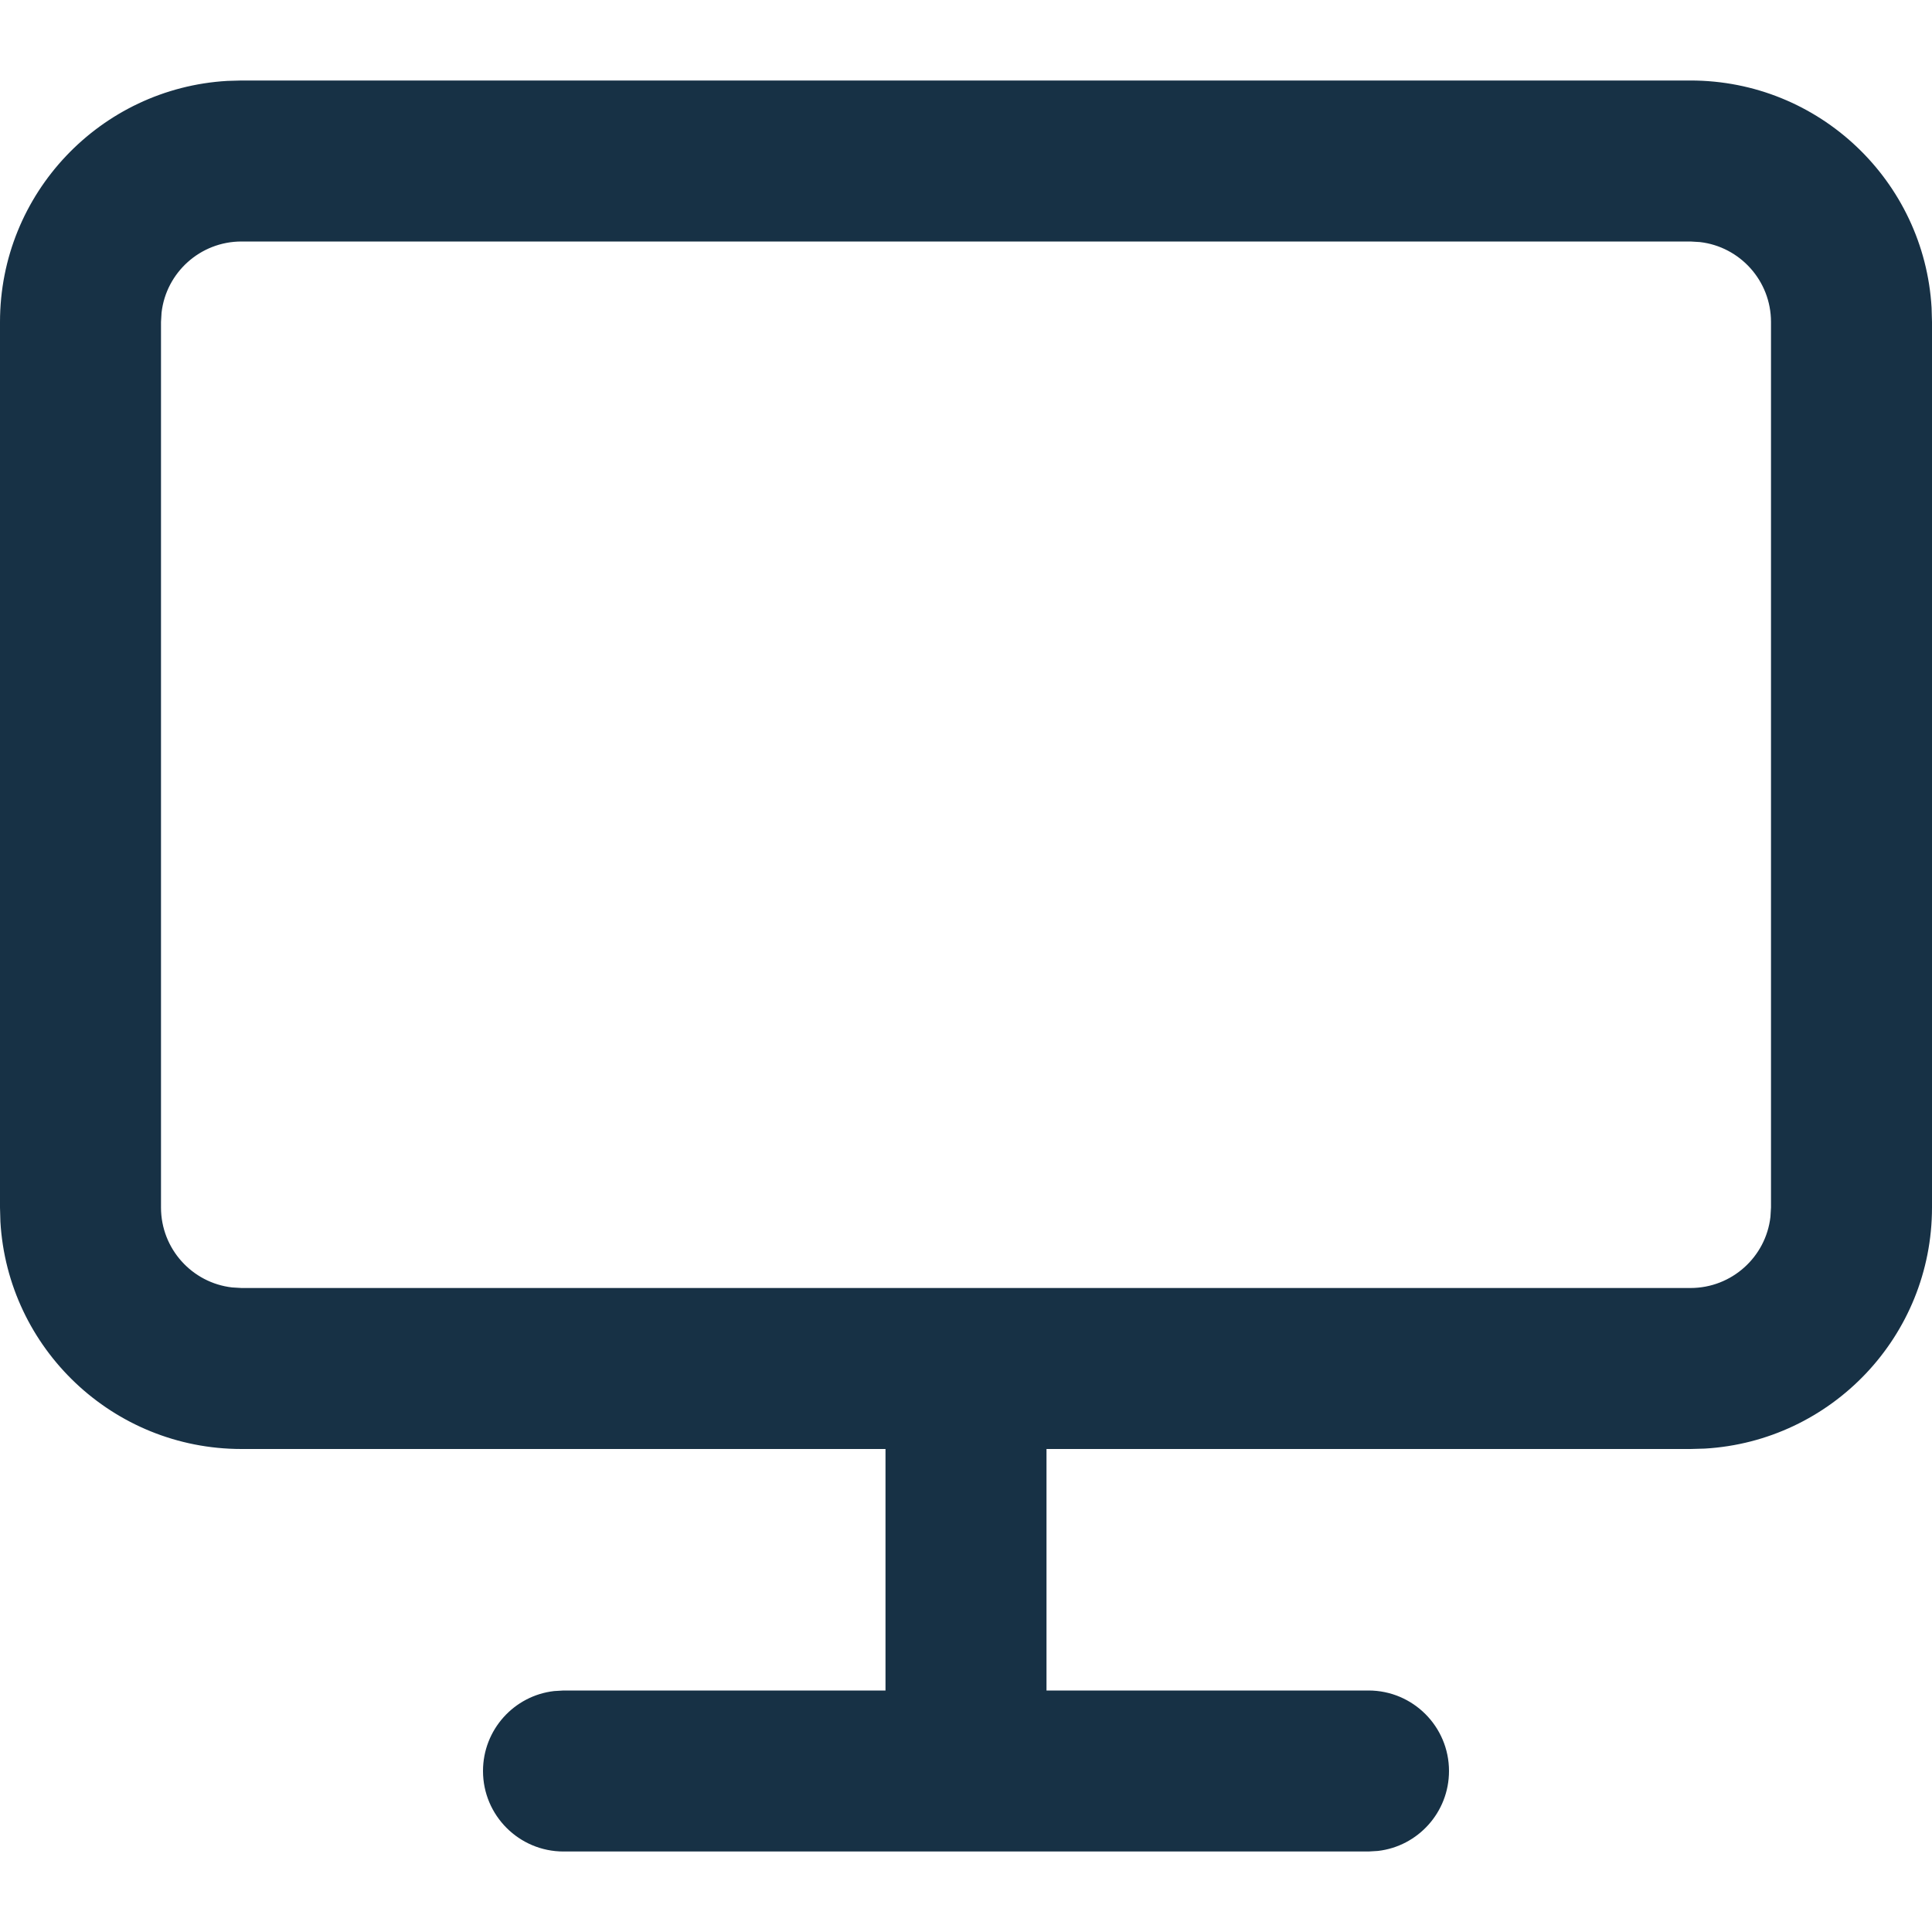
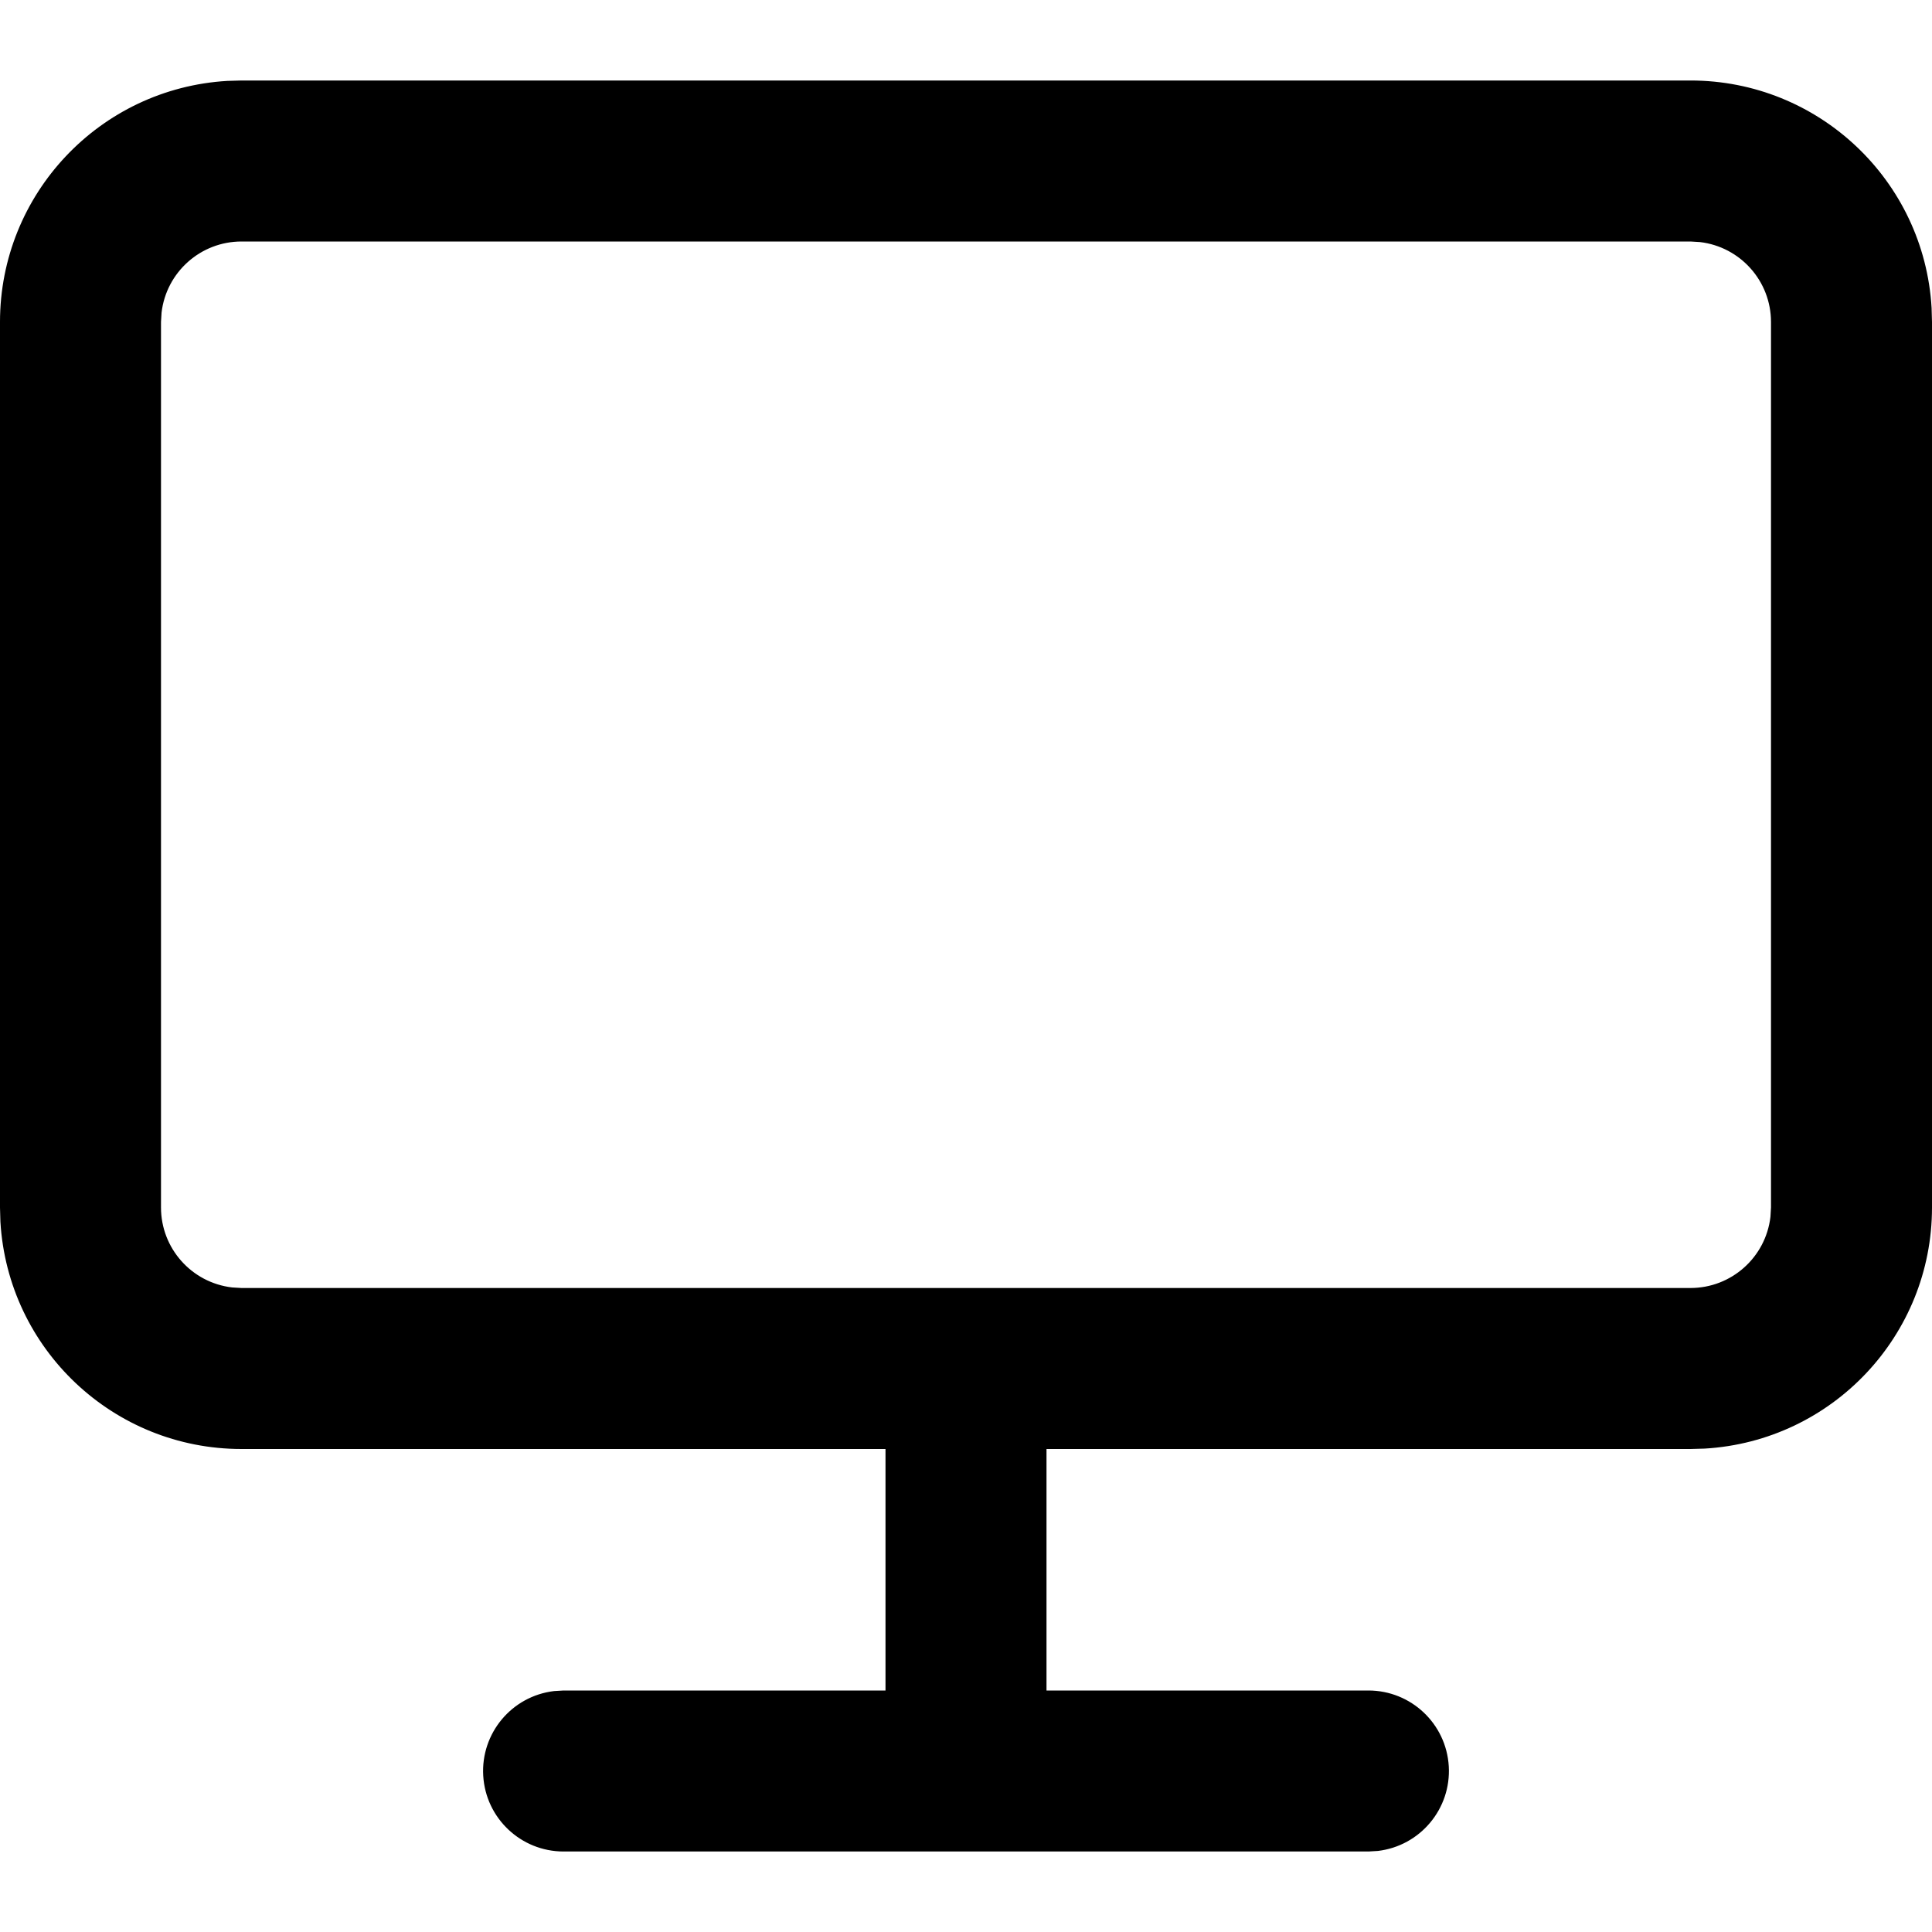
- <svg xmlns="http://www.w3.org/2000/svg" width="24px" height="24px" viewBox="0 0 24 24" version="1.1">
-   <g id="Iconography" stroke="none" stroke-width="1" fill="none" fill-rule="evenodd">
-     <g id="1.-Primitives/Icons/1.-Foreground-Primary/Webinars" fill="#173145">
-       <path d="M7,23 C6.448,23 6,22.552 6,22 C6,21.487 6.386,21.064 6.883,21.007 L7,21 L11,21 L11,18 L3,18 C1.402,18 0.096,16.751 0.005,15.176 L0,15 L0,4 C0,2.402 1.249,1.096 2.824,1.005 L3,1 L21,1 C22.598,1 23.904,2.249 23.995,3.824 L24,4 L24,15 C24,16.598 22.751,17.904 21.176,17.995 L21,18 L13,18 L13,21 L17,21 C17.552,21 18,21.448 18,22 C18,22.513 17.614,22.936 17.117,22.993 L17,23 L7,23 Z M21,3 L3,3 C2.487,3 2.064,3.386 2.007,3.883 L2,4 L2,15 C2,15.513 2.386,15.936 2.883,15.993 L3,16 L21,16 C21.513,16 21.936,15.614 21.993,15.117 L22,15 L22,4 C22,3.487 21.614,3.064 21.117,3.007 L21,3 Z" id="Shape" />
-     </g>
-   </g>
+ <svg xmlns="http://www.w3.org/2000/svg" width="24" height="24">
+   <path d="M7 23a1 1 0 01-.117-1.993L7 21h4v-3H3a3 3 0 01-2.995-2.824L0 15V4a3 3 0 012.824-2.995L3 1h18a3 3 0 012.995 2.824L24 4v11a3 3 0 01-2.824 2.995L21 18h-8v3h4a1 1 0 01.117 1.993L17 23H7zM21 3H3a1 1 0 00-.993.883L2 4v11a1 1 0 00.883.993L3 16h18a1 1 0 00.993-.883L22 15V4a1 1 0 00-.883-.993L21 3z" />
</svg>
